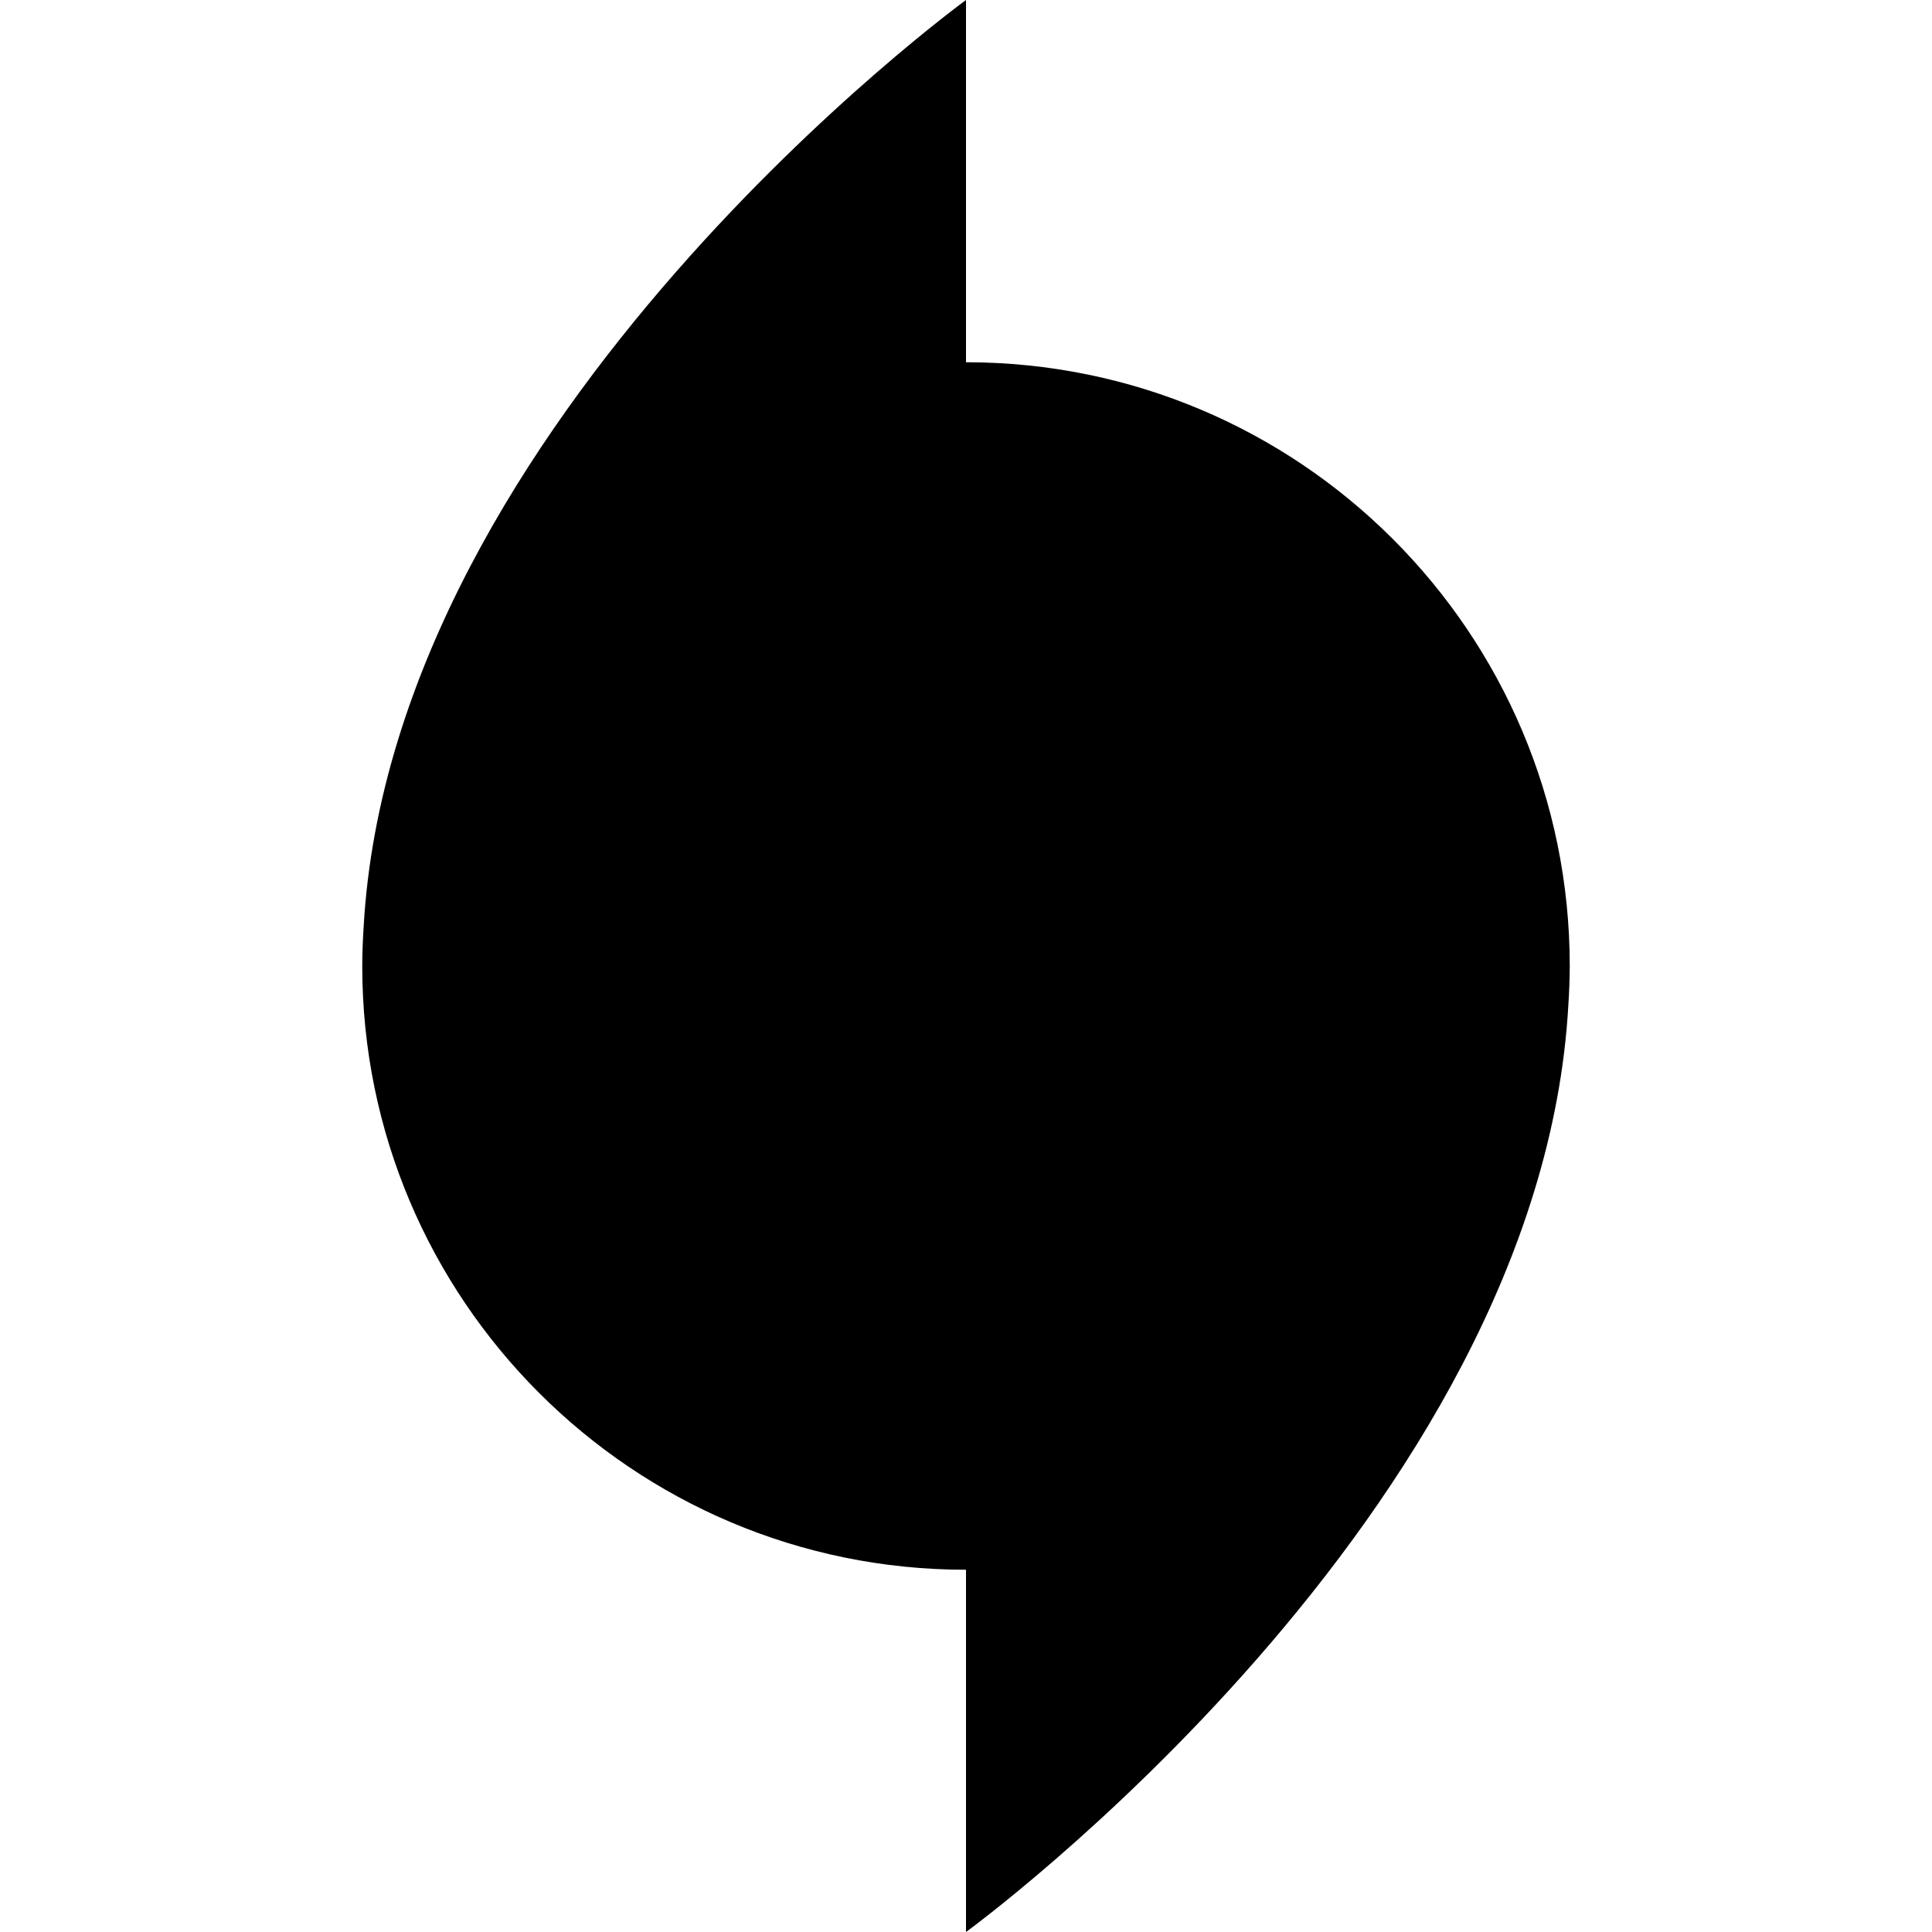
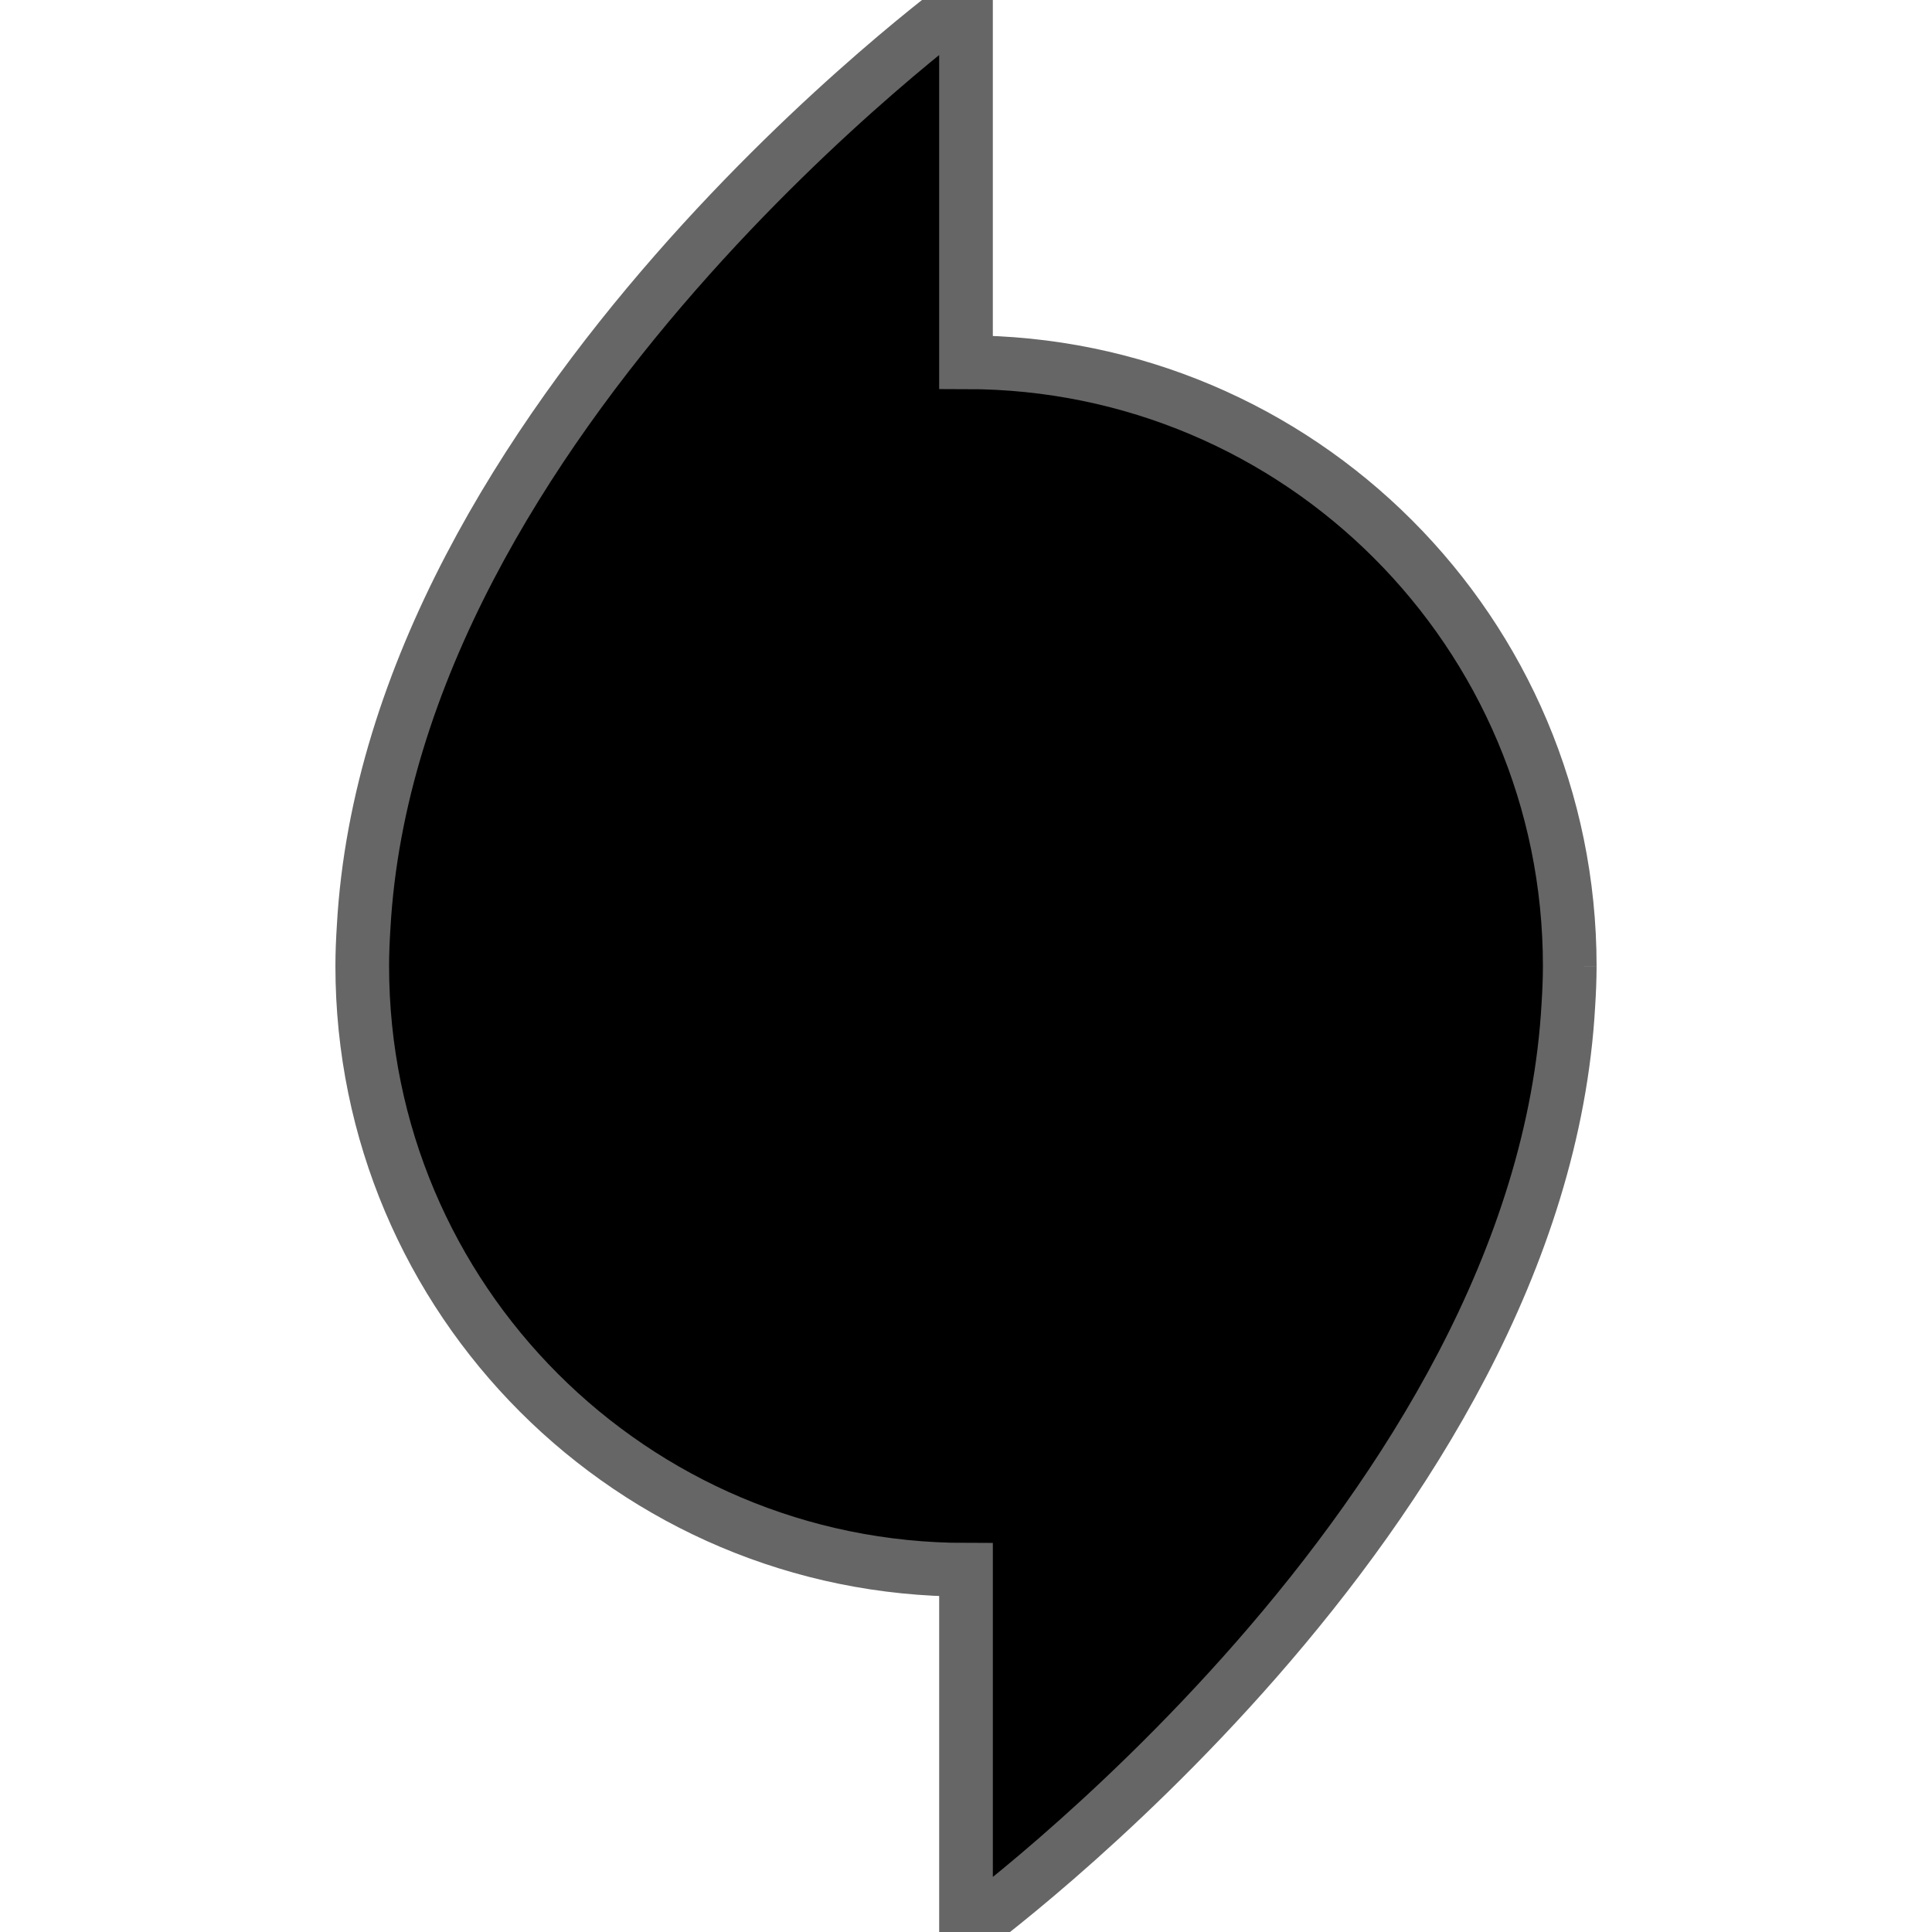
<svg xmlns="http://www.w3.org/2000/svg" class="sec-icon" viewBox="0 0 45 72" width="18" height="18">
-   <path fill="currentColor" d="M45,36.019 L45,36 C45,23.574 34.927,13.5 22.5,13.5 L22.5,0 C22.5,0 1.104,15.572 0.051,34.559 C0.021,35.036 0,35.516 0,36 C0,48.427 10.074,58.5 22.5,58.5 L22.5,72 C22.5,72 43.899,56.426 44.949,37.437 C44.979,36.968 44.999,36.496 45,36.019" />
+   <path fill="currentColor" stroke="#666" stroke-width=".5" vector-effect="non-scaling-stroke" d="M45,36.019 L45,36 C45,23.574 34.927,13.5 22.5,13.5 L22.5,0 C22.5,0 1.104,15.572 0.051,34.559 C0.021,35.036 0,35.516 0,36 C0,48.427 10.074,58.5 22.5,58.5 L22.5,72 C22.5,72 43.899,56.426 44.949,37.437 C44.979,36.968 44.999,36.496 45,36.019" />
</svg>
